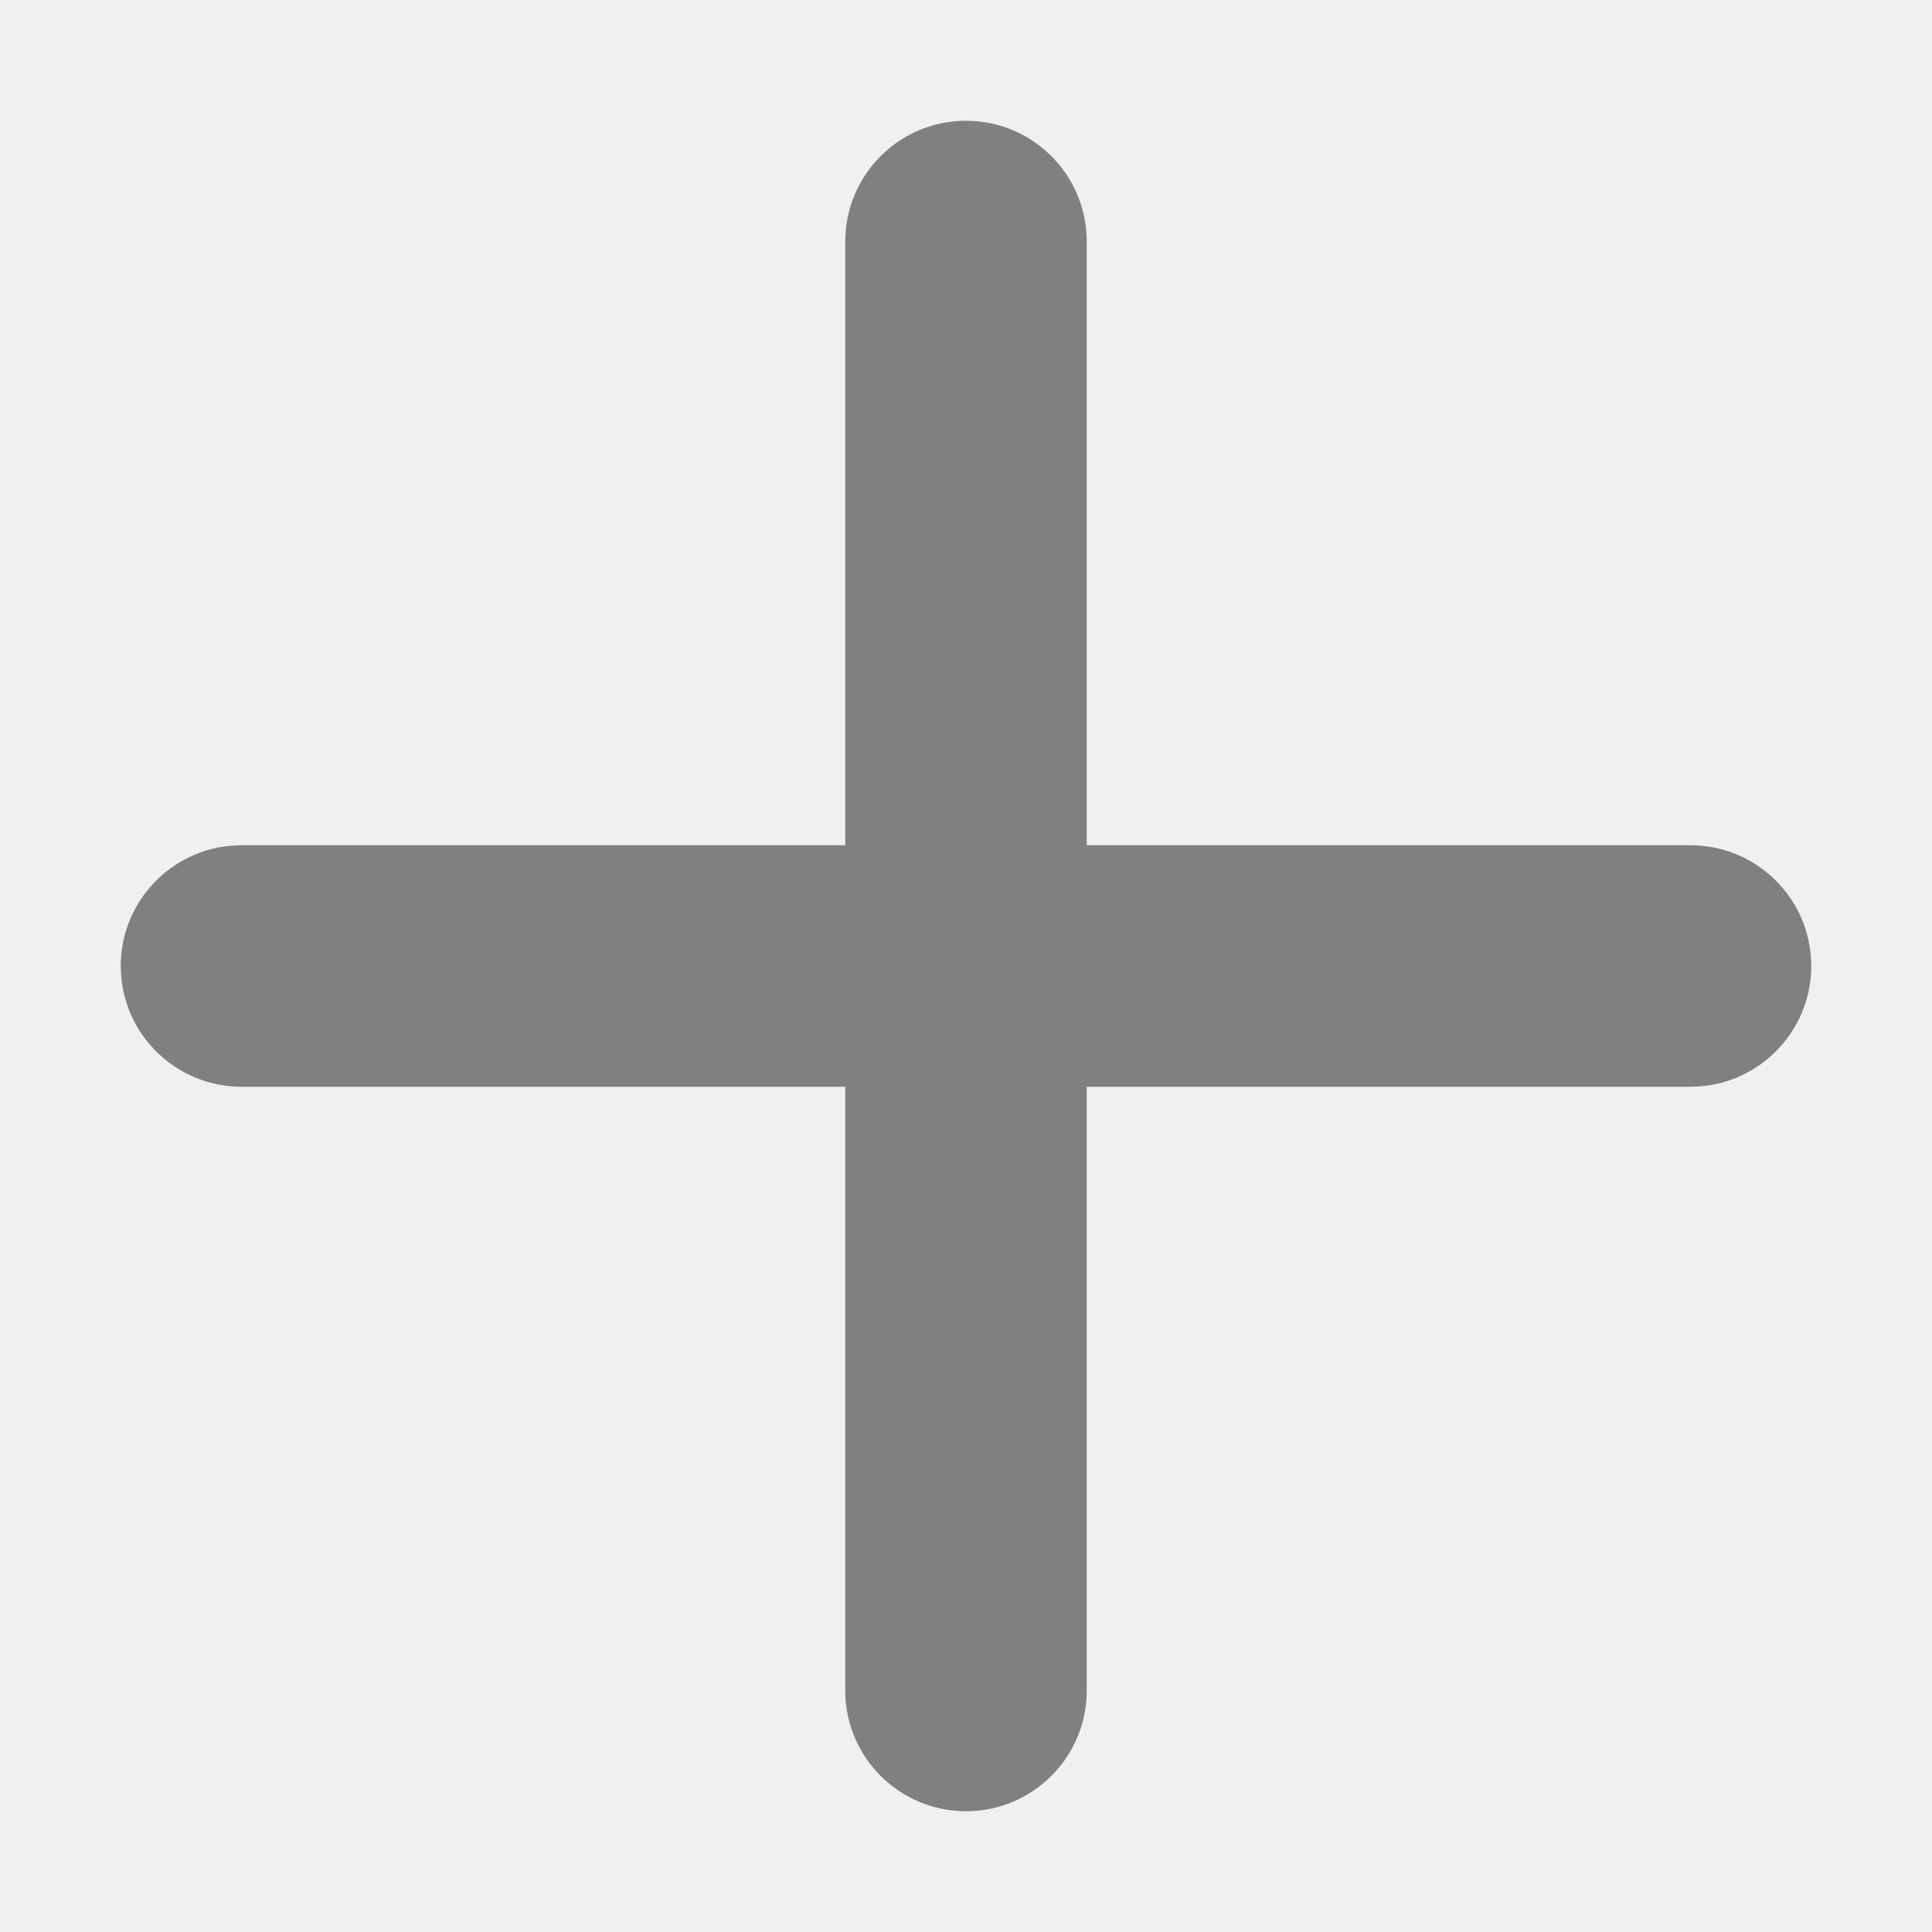
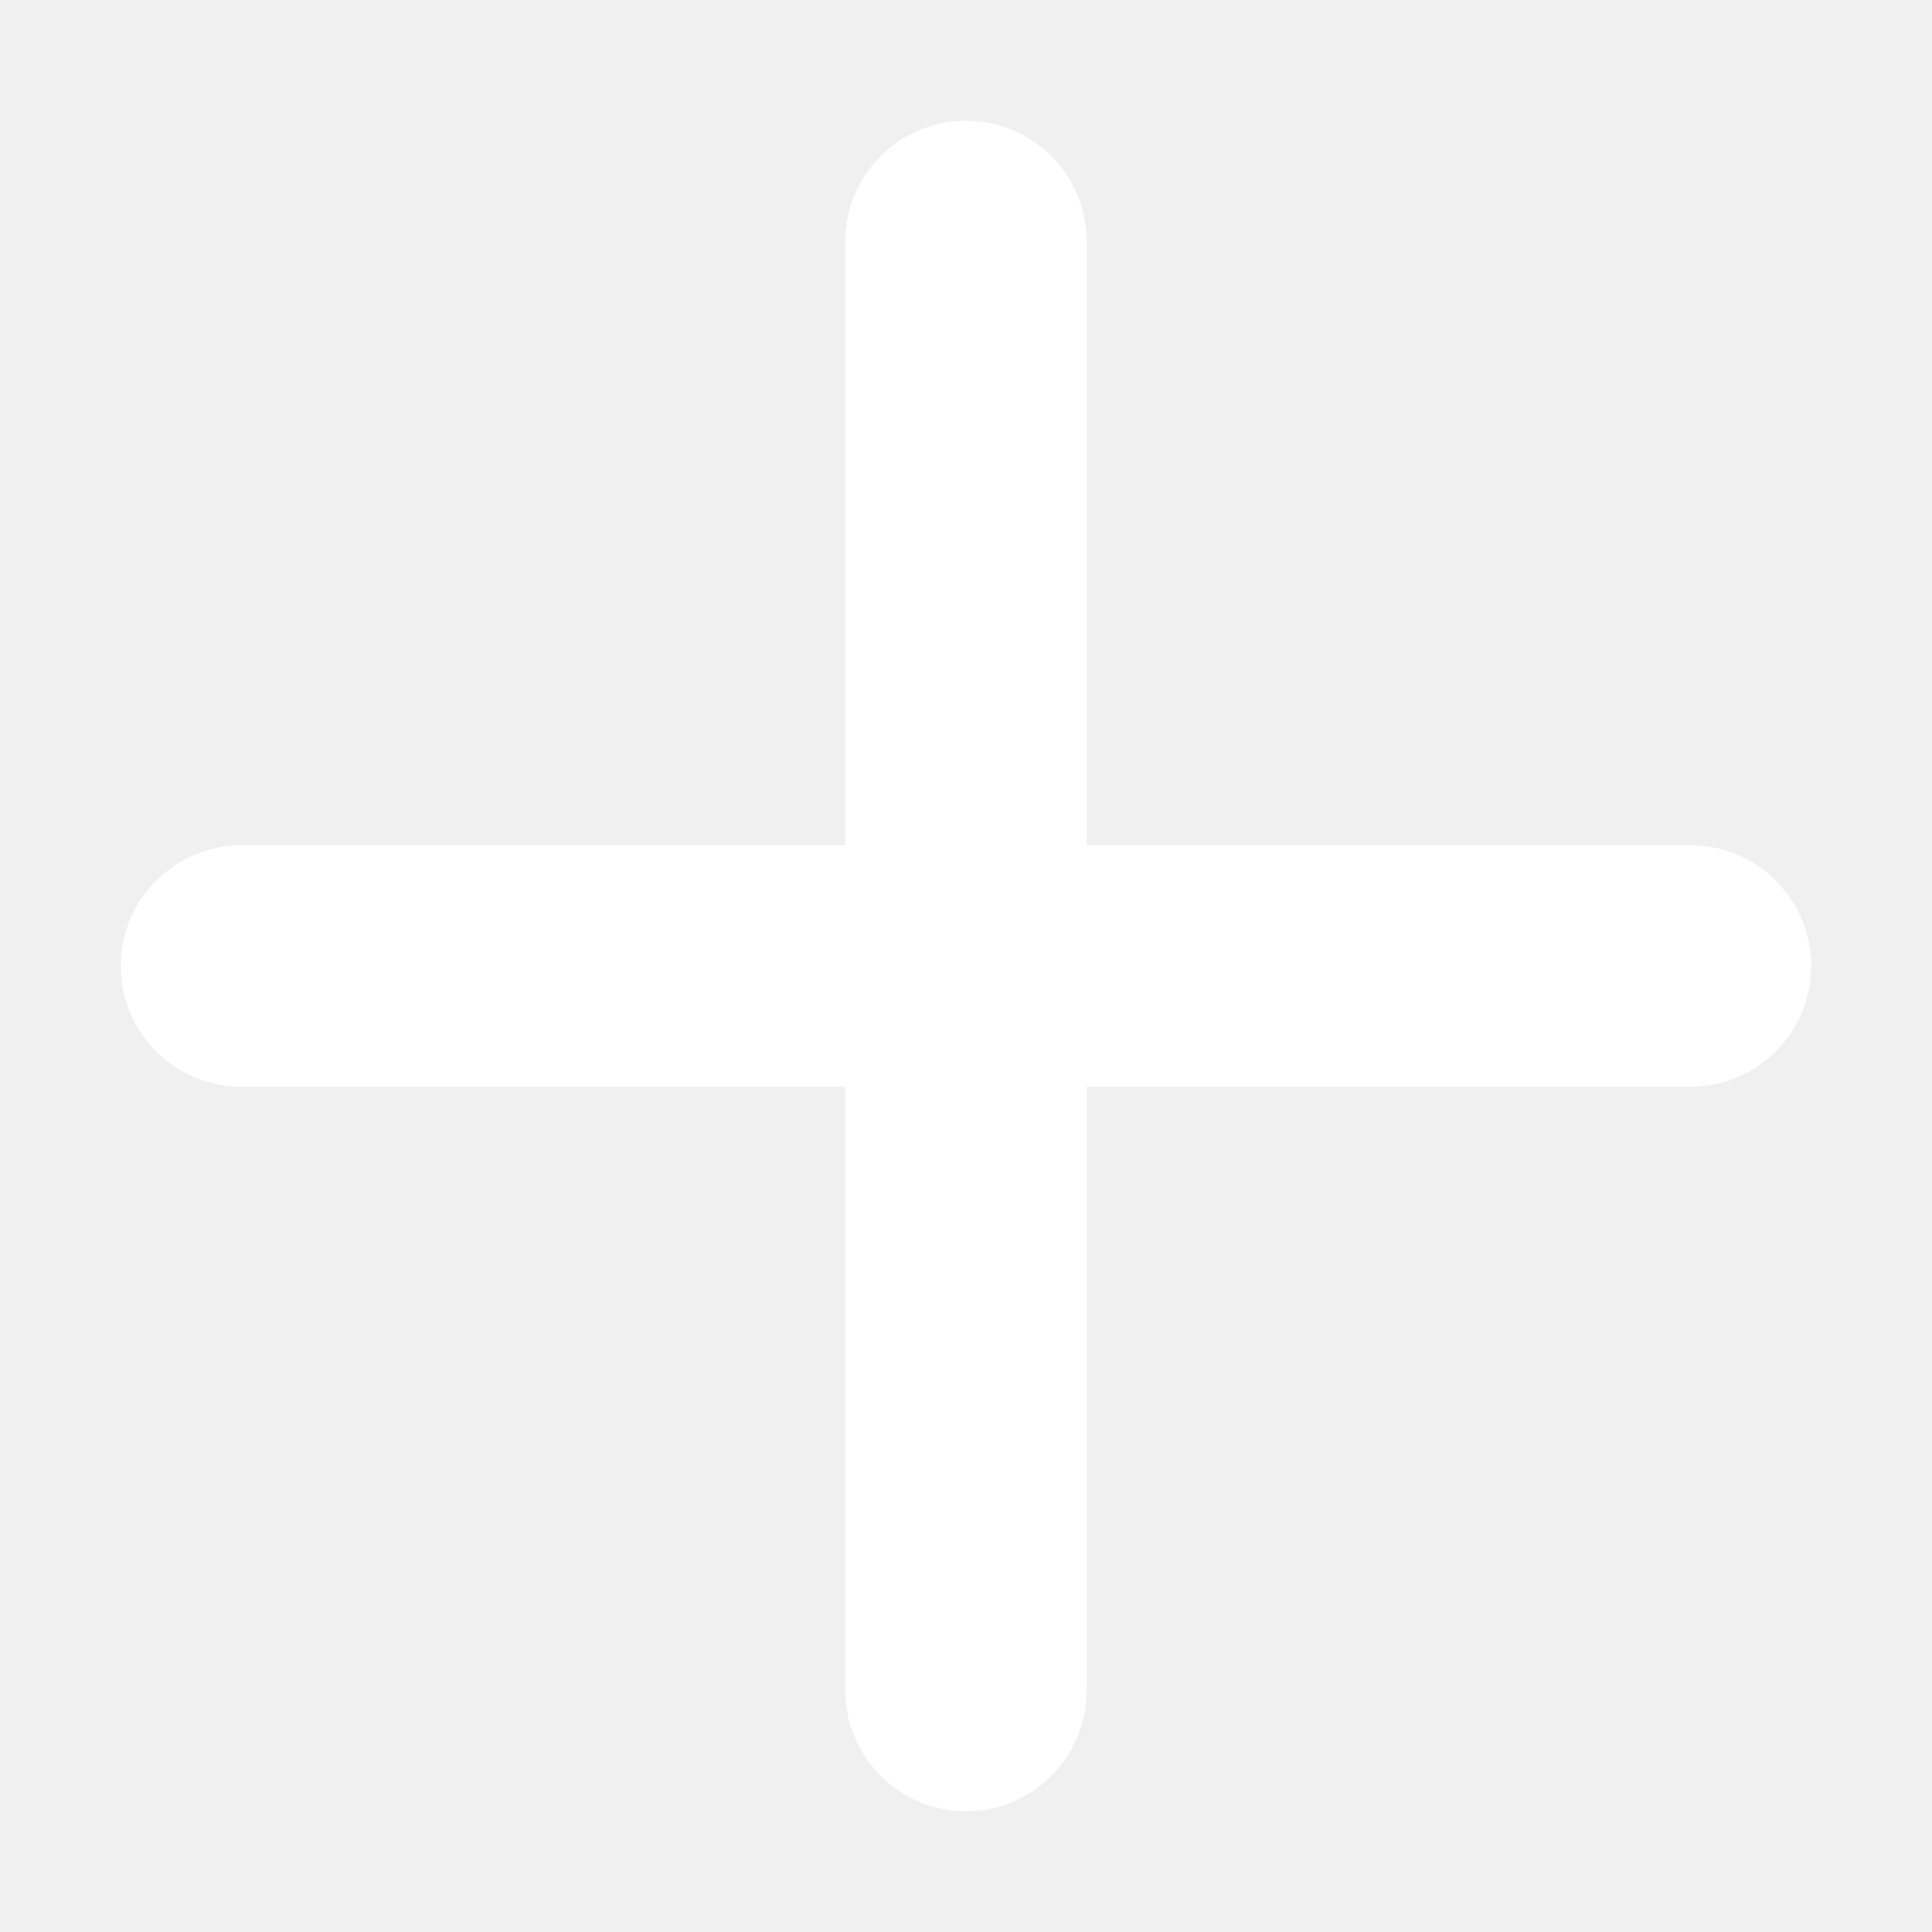
- <svg xmlns="http://www.w3.org/2000/svg" fill="gray" height="32px" id="Layer_1" style="enable-background:new 0 0 32 32;" version="1.1" viewBox="0 0 32 32" width="32px" xml:space="preserve">
+ <svg xmlns="http://www.w3.org/2000/svg" fill="white" height="32px" id="Layer_1" style="enable-background:new 0 0 32 32;" version="1.1" viewBox="0 0 32 32" width="32px" xml:space="preserve">
  <path d="M28,14H18V4c0-1.104-0.896-2-2-2s-2,0.896-2,2v10H4c-1.104,0-2,0.896-2,2s0.896,2,2,2h10v10c0,1.104,0.896,2,2,2  s2-0.896,2-2V18h10c1.104,0,2-0.896,2-2S29.104,14,28,14z" />
</svg>
